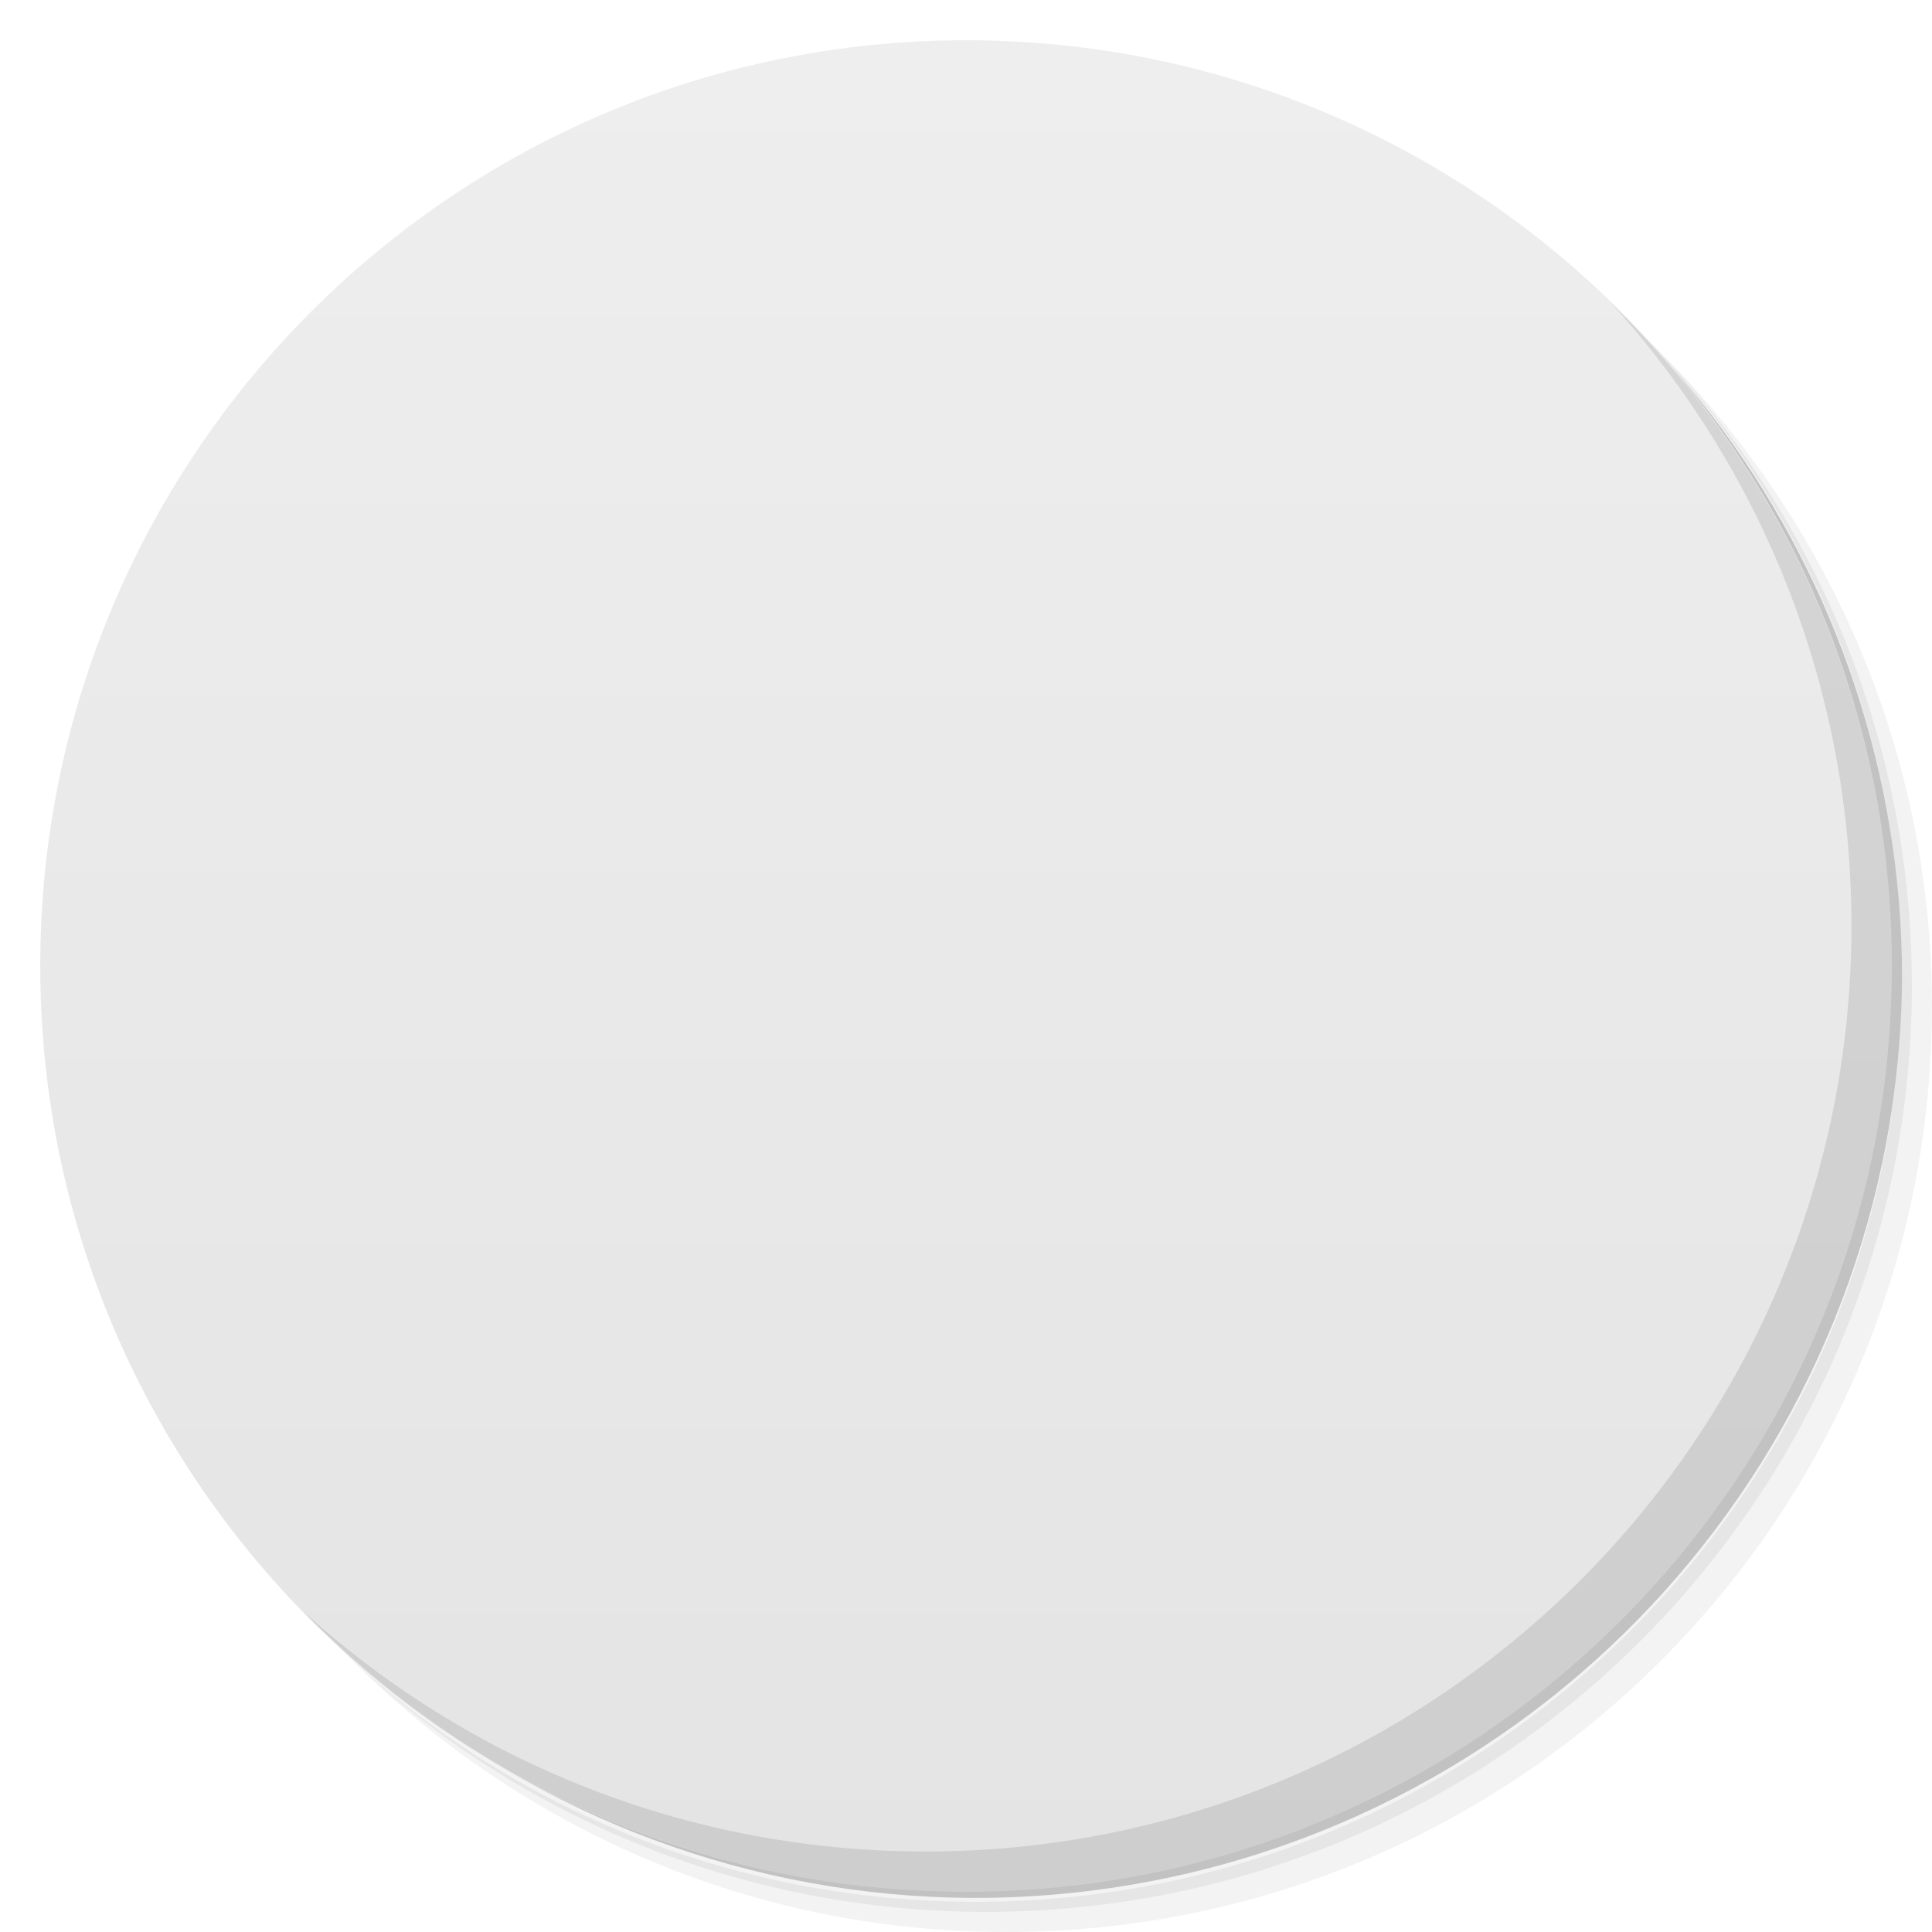
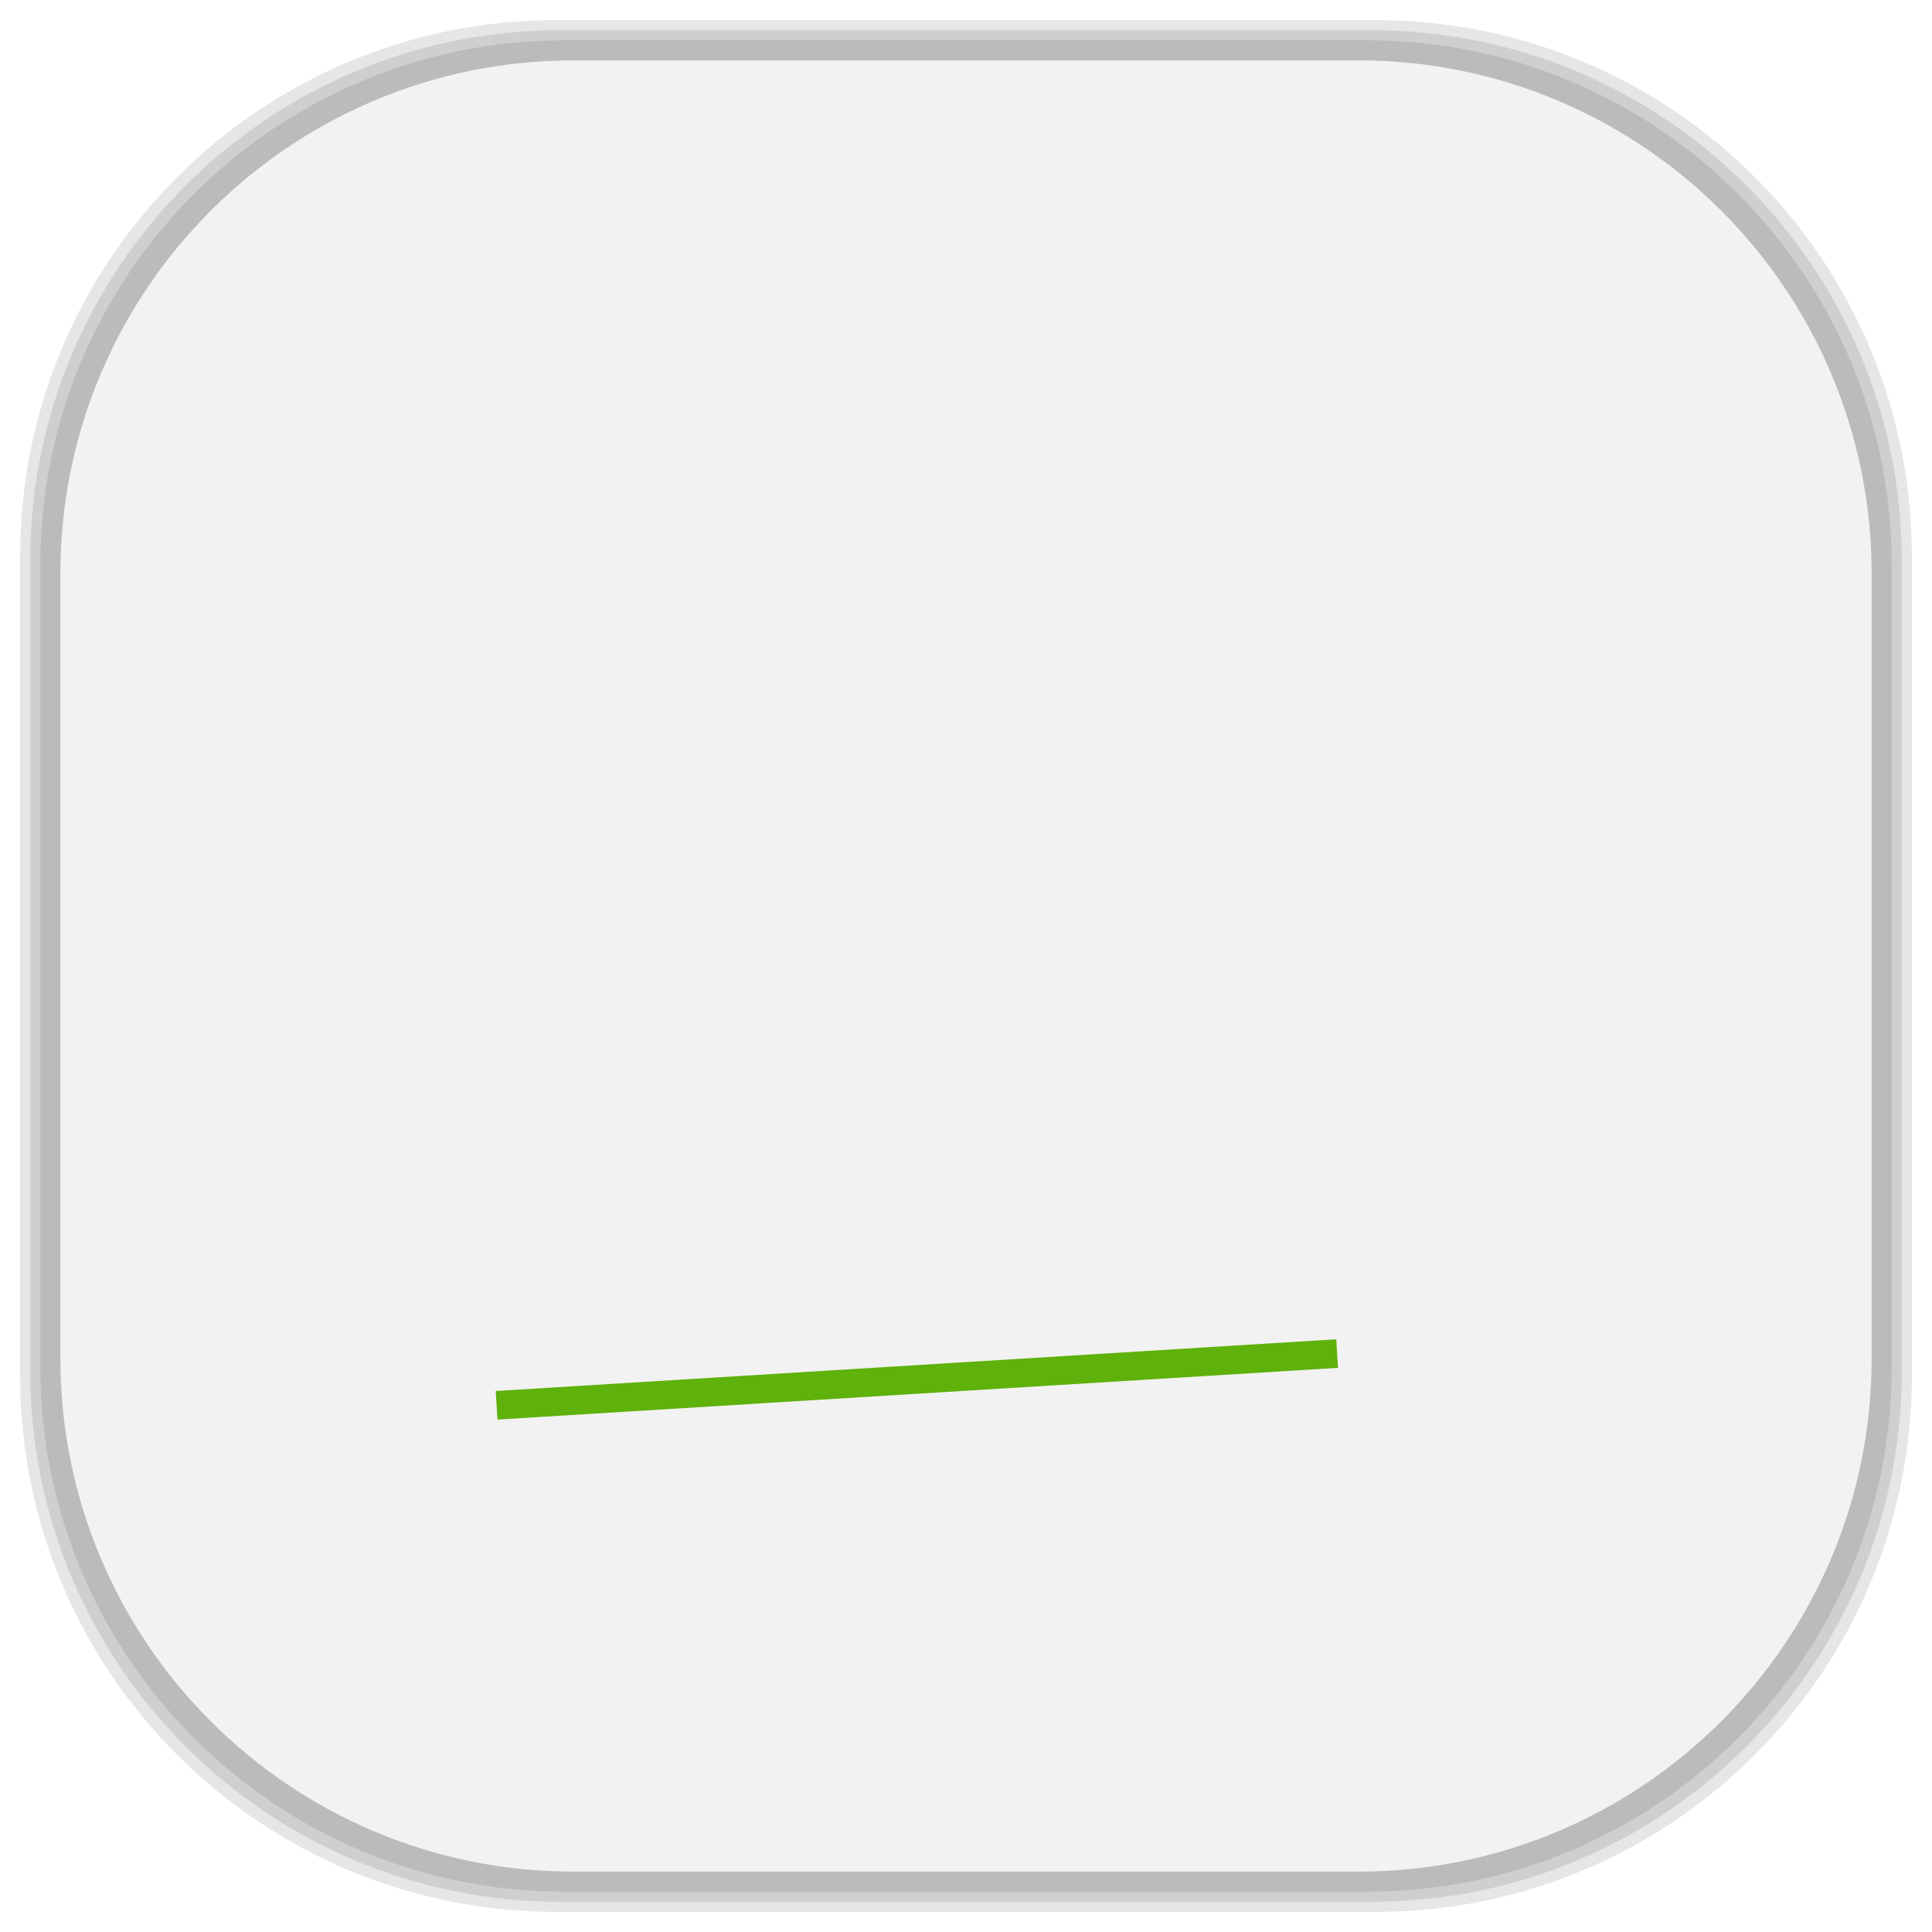
- <svg viewBox="0 0 48 48">
-   <defs>
+ <svg xmlns="http://www.w3.org/2000/svg" viewBox="0 0 48 48" id="svg2" version="1.1" width="100%" height="100%">
+   <defs id="defs4">
    <linearGradient id="linearGradient3764" x1="1" x2="47" gradientUnits="userSpaceOnUse" gradientTransform="matrix(0,-1,1,0,-1.5e-6,48)">
-       <stop stop-color="#e4e4e4" stop-opacity="1" />
-       <stop offset="1" stop-color="#eee" stop-opacity="1" />
+       <stop stop-color="#e4e4e4" stop-opacity="1" id="stop7" />
+       <stop offset="1" stop-color="#eee" stop-opacity="1" id="stop9" />
    </linearGradient>
    <clipPath id="clipPath-030302454">
-       <g transform="translate(0,-1004.362)">
-         <path d="m -24 13 c 0 1.105 -0.672 2 -1.5 2 -0.828 0 -1.5 -0.895 -1.5 -2 0 -1.105 0.672 -2 1.5 -2 0.828 0 1.5 0.895 1.5 2 z" transform="matrix(15.33333,0,0,11.5,415,878.8622)" fill="#1890d0" />
+       <g transform="translate(0,-1004.362)" id="g12">
+         <path d="m -24 13 c 0 1.105 -0.672 2 -1.5 2 -0.828 0 -1.5 -0.895 -1.5 -2 0 -1.105 0.672 -2 1.5 -2 0.828 0 1.5 0.895 1.5 2 z" transform="matrix(15.33333,0,0,11.5,415,878.8622)" fill="#1890d0" id="path14" />
      </g>
    </clipPath>
    <clipPath id="clipPath-039700304">
-       <g transform="translate(0,-1004.362)">
-         <path d="m -24 13 c 0 1.105 -0.672 2 -1.5 2 -0.828 0 -1.5 -0.895 -1.5 -2 0 -1.105 0.672 -2 1.5 -2 0.828 0 1.5 0.895 1.5 2 z" transform="matrix(15.33333,0,0,11.5,415,878.8622)" fill="#1890d0" />
+       <g transform="translate(0,-1004.362)" id="g17">
+         <path d="m -24 13 c 0 1.105 -0.672 2 -1.5 2 -0.828 0 -1.5 -0.895 -1.5 -2 0 -1.105 0.672 -2 1.5 -2 0.828 0 1.5 0.895 1.5 2 z" transform="matrix(15.33333,0,0,11.5,415,878.8622)" fill="#1890d0" id="path19" />
      </g>
    </clipPath>
    <linearGradient id="linear0" gradientUnits="userSpaceOnUse" x1="23.295" y1="36.865" x2="23.668" y2="3.621">
-       <stop stop-color="#5bcc01" stop-opacity="1" />
-       <stop offset="1" stop-color="#b7fb3b" stop-opacity="0" />
+       <stop stop-color="#5bcc01" stop-opacity="1" id="stop22" />
+       <stop offset="1" stop-color="#b7fb3b" stop-opacity="0" id="stop24" />
    </linearGradient>
-     <linearGradient id="linear0" gradientUnits="userSpaceOnUse" x1="23.295" y1="36.865" x2="23.668" y2="3.621">
-       <stop stop-color="#5bcc01" stop-opacity="1" />
-       <stop offset="1" stop-color="#b7fb3b" stop-opacity="0" />
+     <linearGradient id="linearGradient26" gradientUnits="userSpaceOnUse" x1="23.295" y1="36.865" x2="23.668" y2="3.621">
+       <stop stop-color="#5bcc01" stop-opacity="1" id="stop28" />
+       <stop offset="1" stop-color="#b7fb3b" stop-opacity="0" id="stop30" />
+     </linearGradient>
+     <linearGradient id="linearGradient3764-9" x1="1" x2="47" gradientUnits="userSpaceOnUse" gradientTransform="matrix(0,-1,1,0,-1.5e-6,48)">
+       <stop stop-color="#b5945b" stop-opacity="1" id="stop7-1" />
+       <stop offset="1" stop-color="#bb9e69" stop-opacity="1" id="stop9-4" />
+     </linearGradient>
+     <clipPath id="clipPath-899834956">
+       <g transform="translate(0,-1004.362)" id="g12-2">
+         <path d="m -24 13 c 0 1.105 -0.672 2 -1.5 2 -0.828 0 -1.5 -0.895 -1.5 -2 0 -1.105 0.672 -2 1.5 -2 0.828 0 1.5 0.895 1.5 2 z" transform="matrix(15.33333,0,0,11.5,415,878.8622)" fill="#1890d0" id="path14-7" />
+       </g>
+     </clipPath>
+     <clipPath id="clipPath-909443126">
+       <g transform="translate(0,-1004.362)" id="g17-8">
+         <path d="m -24 13 c 0 1.105 -0.672 2 -1.5 2 -0.828 0 -1.5 -0.895 -1.5 -2 0 -1.105 0.672 -2 1.5 -2 0.828 0 1.5 0.895 1.5 2 z" transform="matrix(15.33333,0,0,11.5,415,878.8622)" fill="#1890d0" id="path19-33" />
+       </g>
+     </clipPath>
+     <clipPath id="clipPath-909443126-7">
+       <g transform="translate(0,-1004.362)" id="g17-2">
+         <path style="fill:#1890d0" d="m -24,13 c 0,1.105 -0.672,2 -1.5,2 -0.828,0 -1.5,-0.895 -1.5,-2 0,-1.105 0.672,-2 1.5,-2 0.828,0 1.5,0.895 1.5,2 z" transform="matrix(15.33333,0,0,11.5,415,878.8622)" id="path19-3" />
+       </g>
+     </clipPath>
+     <linearGradient id="linearGradient3759">
+       <stop id="stop3761" offset="0" style="stop-color:#a75e15;stop-opacity:1;" />
+       <stop id="stop3763" offset="1" style="stop-color:#ffffff;stop-opacity:0;" />
+     </linearGradient>
+     <linearGradient id="linearGradient3777">
+       <stop id="stop3779" offset="0" style="stop-color:#e0dd00;stop-opacity:1;" />
+       <stop id="stop3781" offset="1" style="stop-color:#000000;stop-opacity:0;" />
+     </linearGradient>
+     <clipPath id="clipPath-039700304-1">
+       <g transform="translate(0,-1004.362)" id="g17-23">
+         <path style="fill:#1890d0" d="m -24,13 c 0,1.105 -0.672,2 -1.5,2 -0.828,0 -1.5,-0.895 -1.5,-2 0,-1.105 0.672,-2 1.5,-2 0.828,0 1.5,0.895 1.5,2 z" transform="matrix(15.33333,0,0,11.5,415,878.8622)" id="path19-2" />
+       </g>
+     </clipPath>
+     <linearGradient id="linear0-0" gradientUnits="userSpaceOnUse" x1="23.295" y1="36.865" x2="23.668" y2="3.621">
+       <stop stop-color="#5bcc01" stop-opacity="1" id="stop22-4" />
+       <stop offset="1" stop-color="#b7fb3b" stop-opacity="0" id="stop24-5" />
    </linearGradient>
  </defs>
-   <g>
-     <path d="m 36.31 5 c 5.859 4.062 9.688 10.831 9.688 18.5 c 0 12.426 -10.07 22.5 -22.5 22.5 c -7.669 0 -14.438 -3.828 -18.5 -9.688 c 1.037 1.822 2.306 3.499 3.781 4.969 c 4.085 3.712 9.514 5.969 15.469 5.969 c 12.703 0 23 -10.298 23 -23 c 0 -5.954 -2.256 -11.384 -5.969 -15.469 c -1.469 -1.475 -3.147 -2.744 -4.969 -3.781 z m 4.969 3.781 c 3.854 4.113 6.219 9.637 6.219 15.719 c 0 12.703 -10.297 23 -23 23 c -6.081 0 -11.606 -2.364 -15.719 -6.219 c 4.16 4.144 9.883 6.719 16.219 6.719 c 12.703 0 23 -10.298 23 -23 c 0 -6.335 -2.575 -12.06 -6.719 -16.219 z" opacity="0.05" />
-     <path d="m 41.28 8.781 c 3.712 4.085 5.969 9.514 5.969 15.469 c 0 12.703 -10.297 23 -23 23 c -5.954 0 -11.384 -2.256 -15.469 -5.969 c 4.113 3.854 9.637 6.219 15.719 6.219 c 12.703 0 23 -10.298 23 -23 c 0 -6.081 -2.364 -11.606 -6.219 -15.719 z" opacity="0.1" />
-     <path d="m 31.25 2.375 c 8.615 3.154 14.75 11.417 14.75 21.13 c 0 12.426 -10.07 22.5 -22.5 22.5 c -9.708 0 -17.971 -6.135 -21.12 -14.75 a 23 23 0 0 0 44.875 -7 a 23 23 0 0 0 -16 -21.875 z" opacity="0.2" />
+   <g id="g44" />
+   <g id="g3124">
+     <g id="layer2">
+       <rect ry="13.037" rx="13.037" y="1" x="1" height="46" width="46" id="rect3007" style="opacity:0.1;fill:#000000;fill-opacity:1;fill-rule:nonzero;stroke:none" />
+       <rect style="opacity:0.1;fill:#000000;fill-opacity:1;fill-rule:nonzero;stroke:none" id="rect3011" width="47" height="47" x="0.5" y="0.5" rx="13.32" ry="13.32" />
+       <rect style="opacity:0.1;fill:#000000;fill-opacity:1;fill-rule:nonzero;stroke:none" id="rect3013" width="46.5" height="46.5" x="0.75" y="0.75" rx="13.178" ry="13.178" />
+     </g>
+     <g style="display:inline" id="layer1">
+       <rect transform="matrix(0,-1,1,0,0,0)" ry="12.753" rx="12.753" y="1.5" x="-46.5" height="45" width="45" id="rect2988" style="fill:#f2f2f2;fill-opacity:1;fill-rule:nonzero;stroke:none" />
+     </g>
  </g>
-   <g>
-     <path d="m 24 1 c 12.703 0 23 10.297 23 23 c 0 12.703 -10.297 23 -23 23 -12.703 0 -23 -10.297 -23 -23 0 -12.703 10.297 -23 23 -23 z" fill="url(#linearGradient3764)" fill-opacity="1" />
-   </g>
-   <g />
-   <g>
-     <g clip-path="url(#clipPath-030302454)">
-       <g transform="translate(1,1)">
-         <g opacity="0.1">
-           <g>
-             <path d="m 11.676 33.578 l 7.848 -19.398 l 4.277 -2.742 l 4.082 2.234 l 6.703 7.973 l 0.699 7.277 l -2.68 3.379 m -20.93 1.277" stroke-opacity="1" fill="#000" fill-rule="nonzero" stroke="#5fb10b" stroke-linejoin="miter" stroke-linecap="butt" stroke-width="0.5" stroke-miterlimit="4" />
-             <path d="m 11.965 33.441 l 7.496 -11.09 l 0.074 -7.723" stroke-opacity="1" fill="#000" stroke="#5fb10b" stroke-linejoin="miter" stroke-linecap="butt" stroke-width="0.5" stroke-miterlimit="4" />
-             <path d="m 12.16 33.24 l 12.98 -3.477 l -5.551 -7.082 l 6 -3.773 l 0.348 -4.879" stroke-opacity="1" fill="#000" stroke="#5fb10b" stroke-linejoin="miter" stroke-linecap="butt" stroke-width="0.5" stroke-miterlimit="4" />
-             <path d="m 19.434 14.406 l 8.559 -0.551" stroke-opacity="1" fill="#000" stroke="#5fb10b" stroke-linejoin="miter" stroke-linecap="butt" stroke-width="0.5" stroke-miterlimit="4" />
-             <path d="m 25.523 18.969 l 3.316 5.613 l -3.445 5.297" stroke-opacity="1" fill="#000" stroke="#5fb10b" stroke-linejoin="miter" stroke-linecap="butt" stroke-width="0.5" stroke-miterlimit="4" />
-             <path d="m 34.418 21.504 l -2.01 10.73" stroke-opacity="1" fill="#000" stroke="#5fb10b" stroke-linejoin="miter" stroke-linecap="butt" stroke-width="0.5" stroke-miterlimit="4" />
-             <path d="m 28.969 24.645 l 4.5 1.598" stroke-opacity="1" fill="#000" stroke="#5fb10b" stroke-linejoin="miter" stroke-linecap="butt" stroke-width="0.5" stroke-miterlimit="4" />
-             <path d="m 7.113 8.414 l 0.666 0.525 l 0.355 0.239" transform="matrix(3.543307,0,0,3.543307,0,0)" stroke-opacity="1" fill="#000" stroke="#5fb10b" stroke-linejoin="miter" stroke-linecap="butt" stroke-width="0.141" stroke-miterlimit="4" />
-           </g>
-         </g>
+   <g transform="translate(0.52,1.492)" id="g72-4">
+     <g clip-path="url(#clipPath-039700304-1)" id="g74-6">
+       <g id="g76-0">
+         <path style="fill:url(#linear0-0);fill-rule:nonzero;stroke:#5fb10b;stroke-width:0.5;stroke-linecap:butt;stroke-linejoin:miter;stroke-miterlimit:4;stroke-opacity:1" d="m 11.676,33.578 7.848,-19.398 4.277,-2.742 4.082,2.234 6.703,7.973 0.699,7.277 -2.68,3.379 m -20.93,1.277" stroke-miterlimit="4" id="path78-9" />
+         <path style="fill:none;stroke:#5fb10b;stroke-width:0.5;stroke-linecap:butt;stroke-linejoin:miter;stroke-miterlimit:4;stroke-opacity:1" d="m 11.965,33.441 7.496,-11.09 0.074,-7.723" stroke-miterlimit="4" id="path80-2" />
+         <path style="fill:none;stroke:#5fb10b;stroke-width:0.5;stroke-linecap:butt;stroke-linejoin:miter;stroke-miterlimit:4;stroke-opacity:1" d="m 12.16,33.24 12.98,-3.477 -5.551,-7.082 6,-3.773 0.348,-4.879" stroke-miterlimit="4" id="path82-6" />
+         <path style="fill:none;stroke:#5fb10b;stroke-width:0.5;stroke-linecap:butt;stroke-linejoin:miter;stroke-miterlimit:4;stroke-opacity:1" d="m 19.434,14.406 8.559,-0.551" stroke-miterlimit="4" id="path84-0" />
+         <path style="fill:none;stroke:#5fb10b;stroke-width:0.5;stroke-linecap:butt;stroke-linejoin:miter;stroke-miterlimit:4;stroke-opacity:1" d="m 25.523,18.969 3.316,5.613 -3.445,5.297" stroke-miterlimit="4" id="path86-5" />
+         <path style="fill:none;stroke:#5fb10b;stroke-width:0.5;stroke-linecap:butt;stroke-linejoin:miter;stroke-miterlimit:4;stroke-opacity:1" d="m 34.418,21.504 -2.01,10.73" stroke-miterlimit="4" id="path88-5" />
+         <path style="fill:none;stroke:#5fb10b;stroke-width:0.5;stroke-linecap:butt;stroke-linejoin:miter;stroke-miterlimit:4;stroke-opacity:1" d="m 28.969,24.645 4.5,1.598" stroke-miterlimit="4" id="path90-8" />
+         <path style="fill:none;stroke:#5fb10b;stroke-width:0.141;stroke-linecap:butt;stroke-linejoin:miter;stroke-miterlimit:4;stroke-opacity:1" d="M 7.113,8.414 7.779,8.939 8.134,9.178" transform="scale(3.543307,3.543307)" stroke-miterlimit="4" id="path92-0" />
      </g>
    </g>
  </g>
-   <g>
-     <g clip-path="url(#clipPath-039700304)">
-       <g>
-         <path d="m 11.676 33.578 l 7.848 -19.398 l 4.277 -2.742 l 4.082 2.234 l 6.703 7.973 l 0.699 7.277 l -2.68 3.379 m -20.93 1.277" stroke-opacity="1" fill="url(#linear0)" fill-rule="nonzero" stroke="#5fb10b" stroke-linejoin="miter" stroke-linecap="butt" stroke-width="0.5" stroke-miterlimit="4" />
-         <path d="m 11.965 33.441 l 7.496 -11.09 l 0.074 -7.723" stroke-opacity="1" fill="none" stroke="#5fb10b" stroke-linejoin="miter" stroke-linecap="butt" stroke-width="0.5" stroke-miterlimit="4" />
-         <path d="m 12.16 33.24 l 12.98 -3.477 l -5.551 -7.082 l 6 -3.773 l 0.348 -4.879" stroke-opacity="1" fill="none" stroke="#5fb10b" stroke-linejoin="miter" stroke-linecap="butt" stroke-width="0.5" stroke-miterlimit="4" />
-         <path d="m 19.434 14.406 l 8.559 -0.551" stroke-opacity="1" fill="none" stroke="#5fb10b" stroke-linejoin="miter" stroke-linecap="butt" stroke-width="0.5" stroke-miterlimit="4" />
-         <path d="m 25.523 18.969 l 3.316 5.613 l -3.445 5.297" stroke-opacity="1" fill="none" stroke="#5fb10b" stroke-linejoin="miter" stroke-linecap="butt" stroke-width="0.5" stroke-miterlimit="4" />
-         <path d="m 34.418 21.504 l -2.01 10.73" stroke-opacity="1" fill="none" stroke="#5fb10b" stroke-linejoin="miter" stroke-linecap="butt" stroke-width="0.5" stroke-miterlimit="4" />
-         <path d="m 28.969 24.645 l 4.5 1.598" stroke-opacity="1" fill="none" stroke="#5fb10b" stroke-linejoin="miter" stroke-linecap="butt" stroke-width="0.5" stroke-miterlimit="4" />
-         <path d="m 7.113 8.414 l 0.666 0.525 l 0.355 0.239" transform="matrix(3.543307,0,0,3.543307,0,0)" stroke-opacity="1" fill="none" stroke="#5fb10b" stroke-linejoin="miter" stroke-linecap="butt" stroke-width="0.141" stroke-miterlimit="4" />
-       </g>
-     </g>
-   </g>
-   <g>
-     <path d="m 40.03 7.531 c 3.712 4.084 5.969 9.514 5.969 15.469 0 12.703 -10.297 23 -23 23 c -5.954 0 -11.384 -2.256 -15.469 -5.969 4.178 4.291 10.01 6.969 16.469 6.969 c 12.703 0 23 -10.298 23 -23 0 -6.462 -2.677 -12.291 -6.969 -16.469 z" opacity="0.1" />
-   </g>
+   <path style="fill:none;stroke:#5fb10b;stroke-width:0.711;stroke-linecap:butt;stroke-linejoin:miter;stroke-miterlimit:4;stroke-opacity:1" d="M 12.338,34.914 33.221,33.629" stroke-miterlimit="4" id="path90-8-9" />
</svg>
